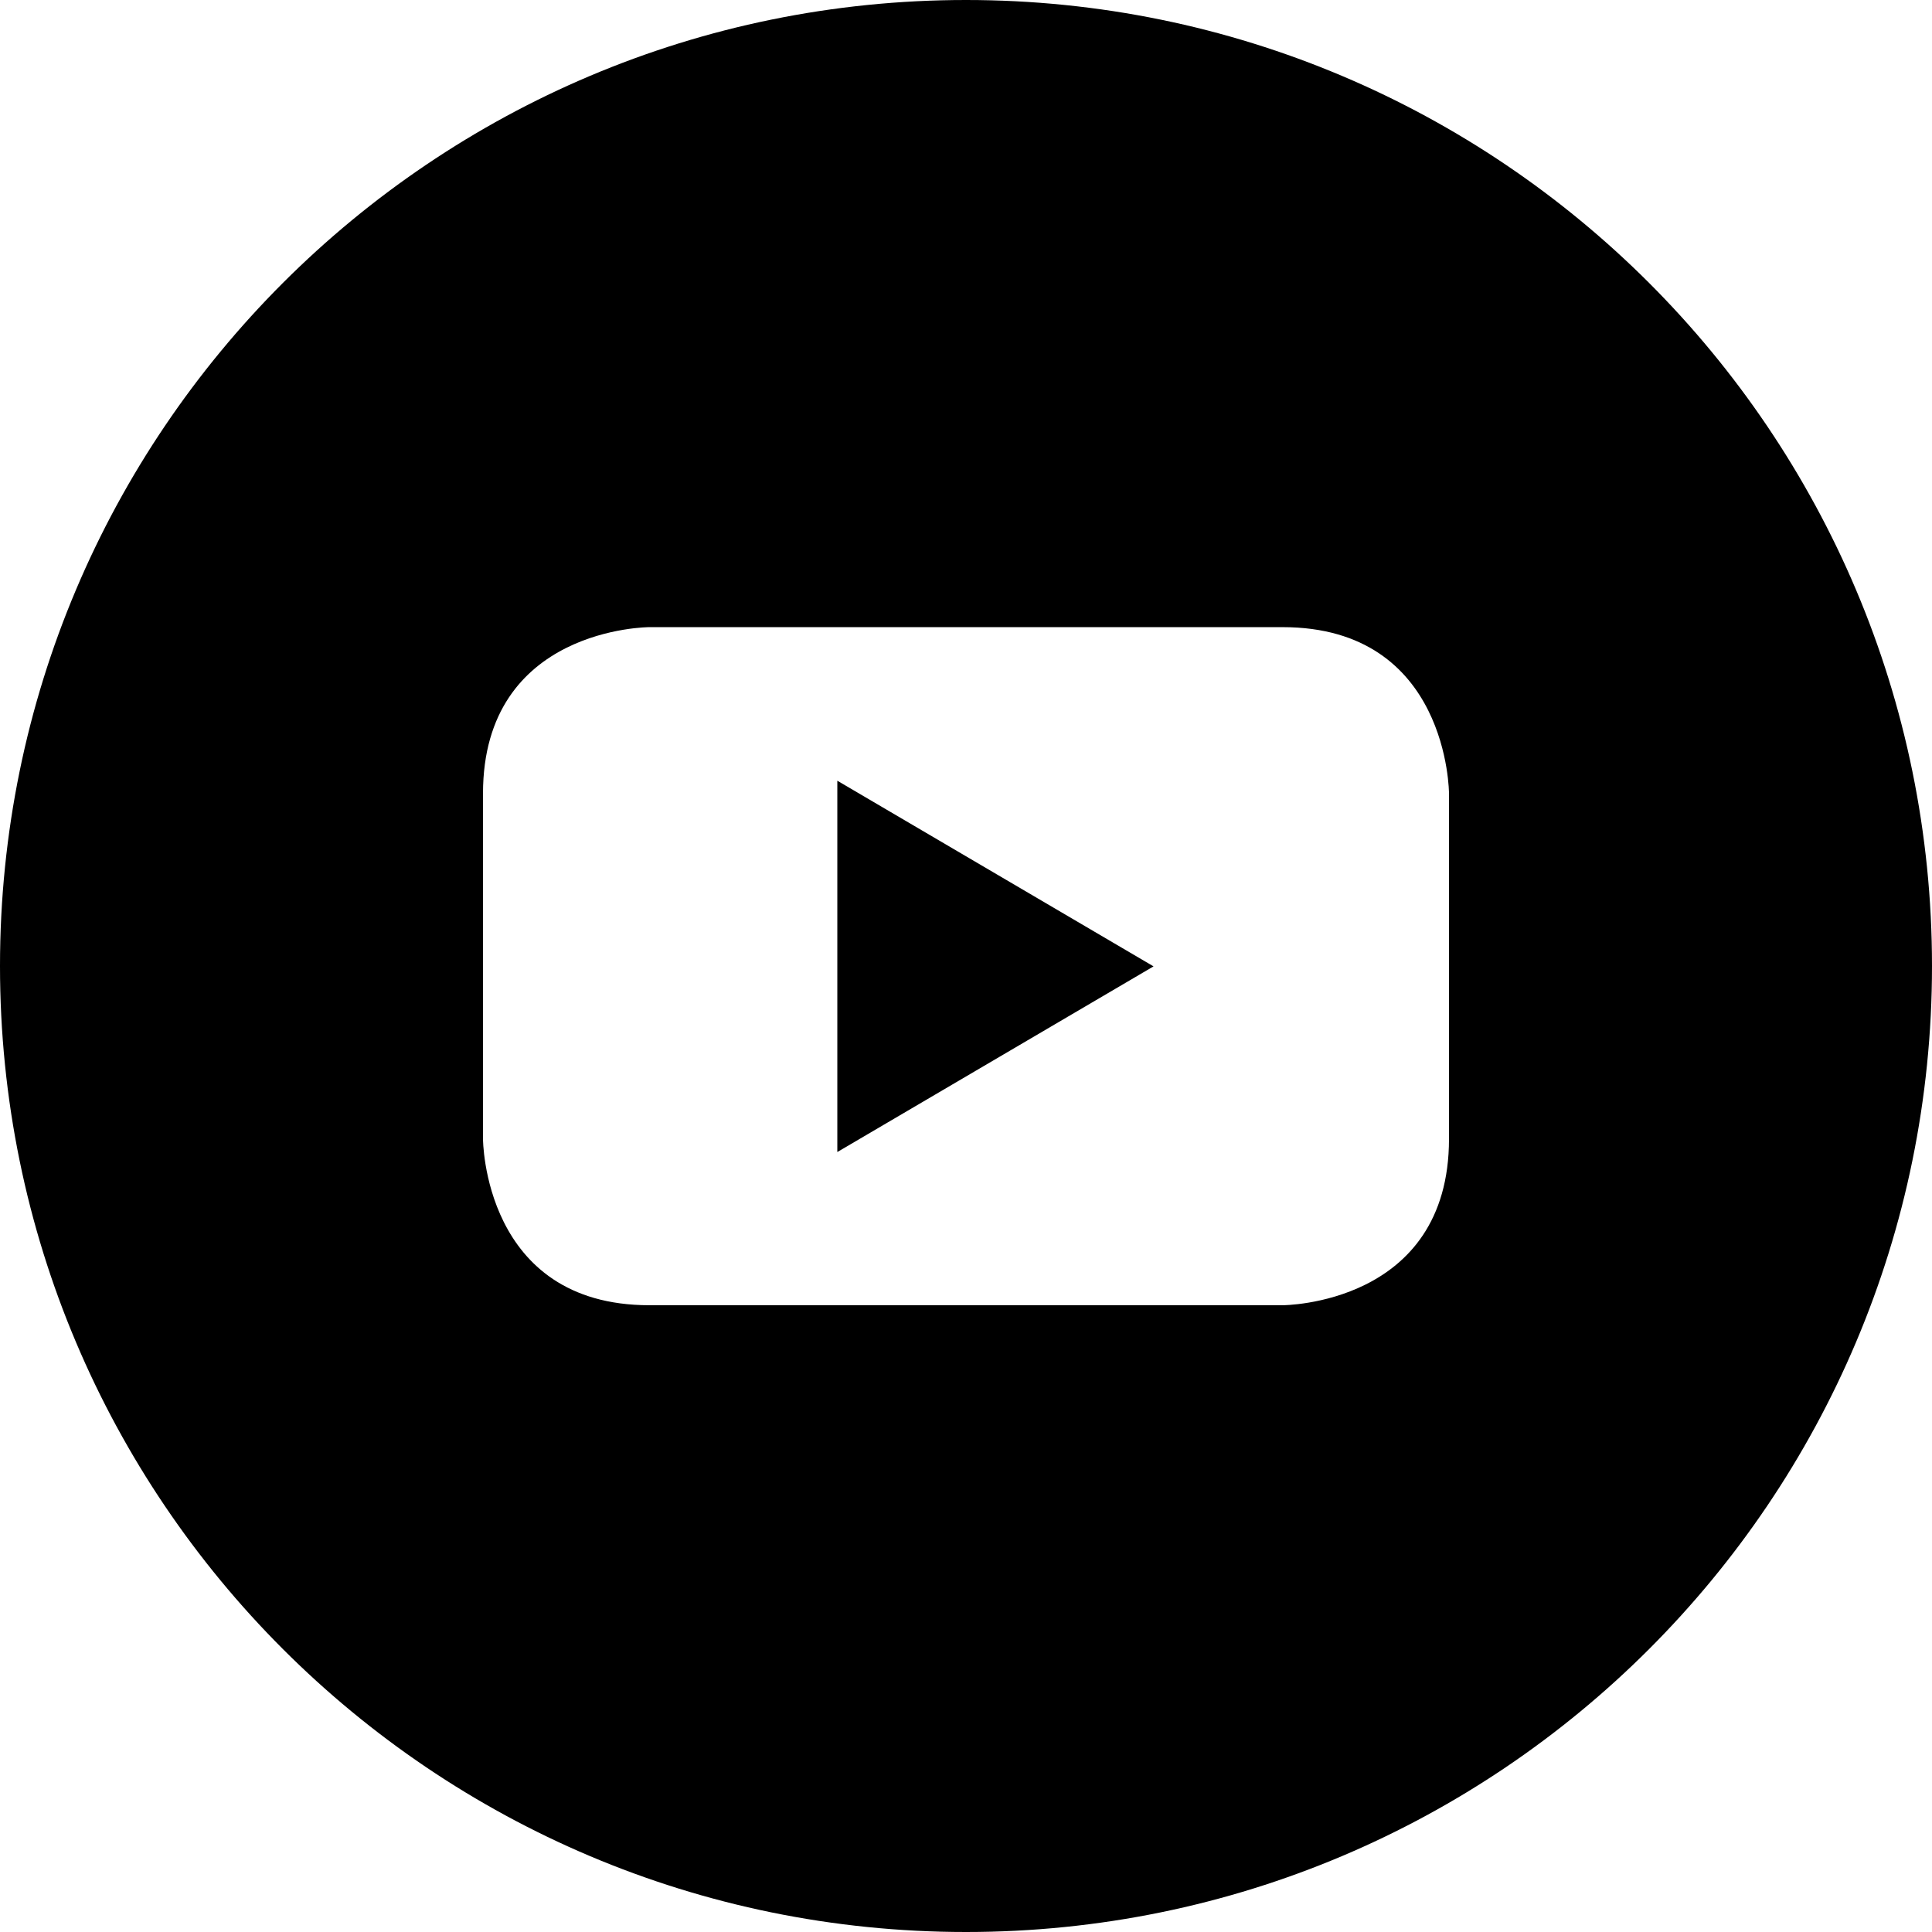
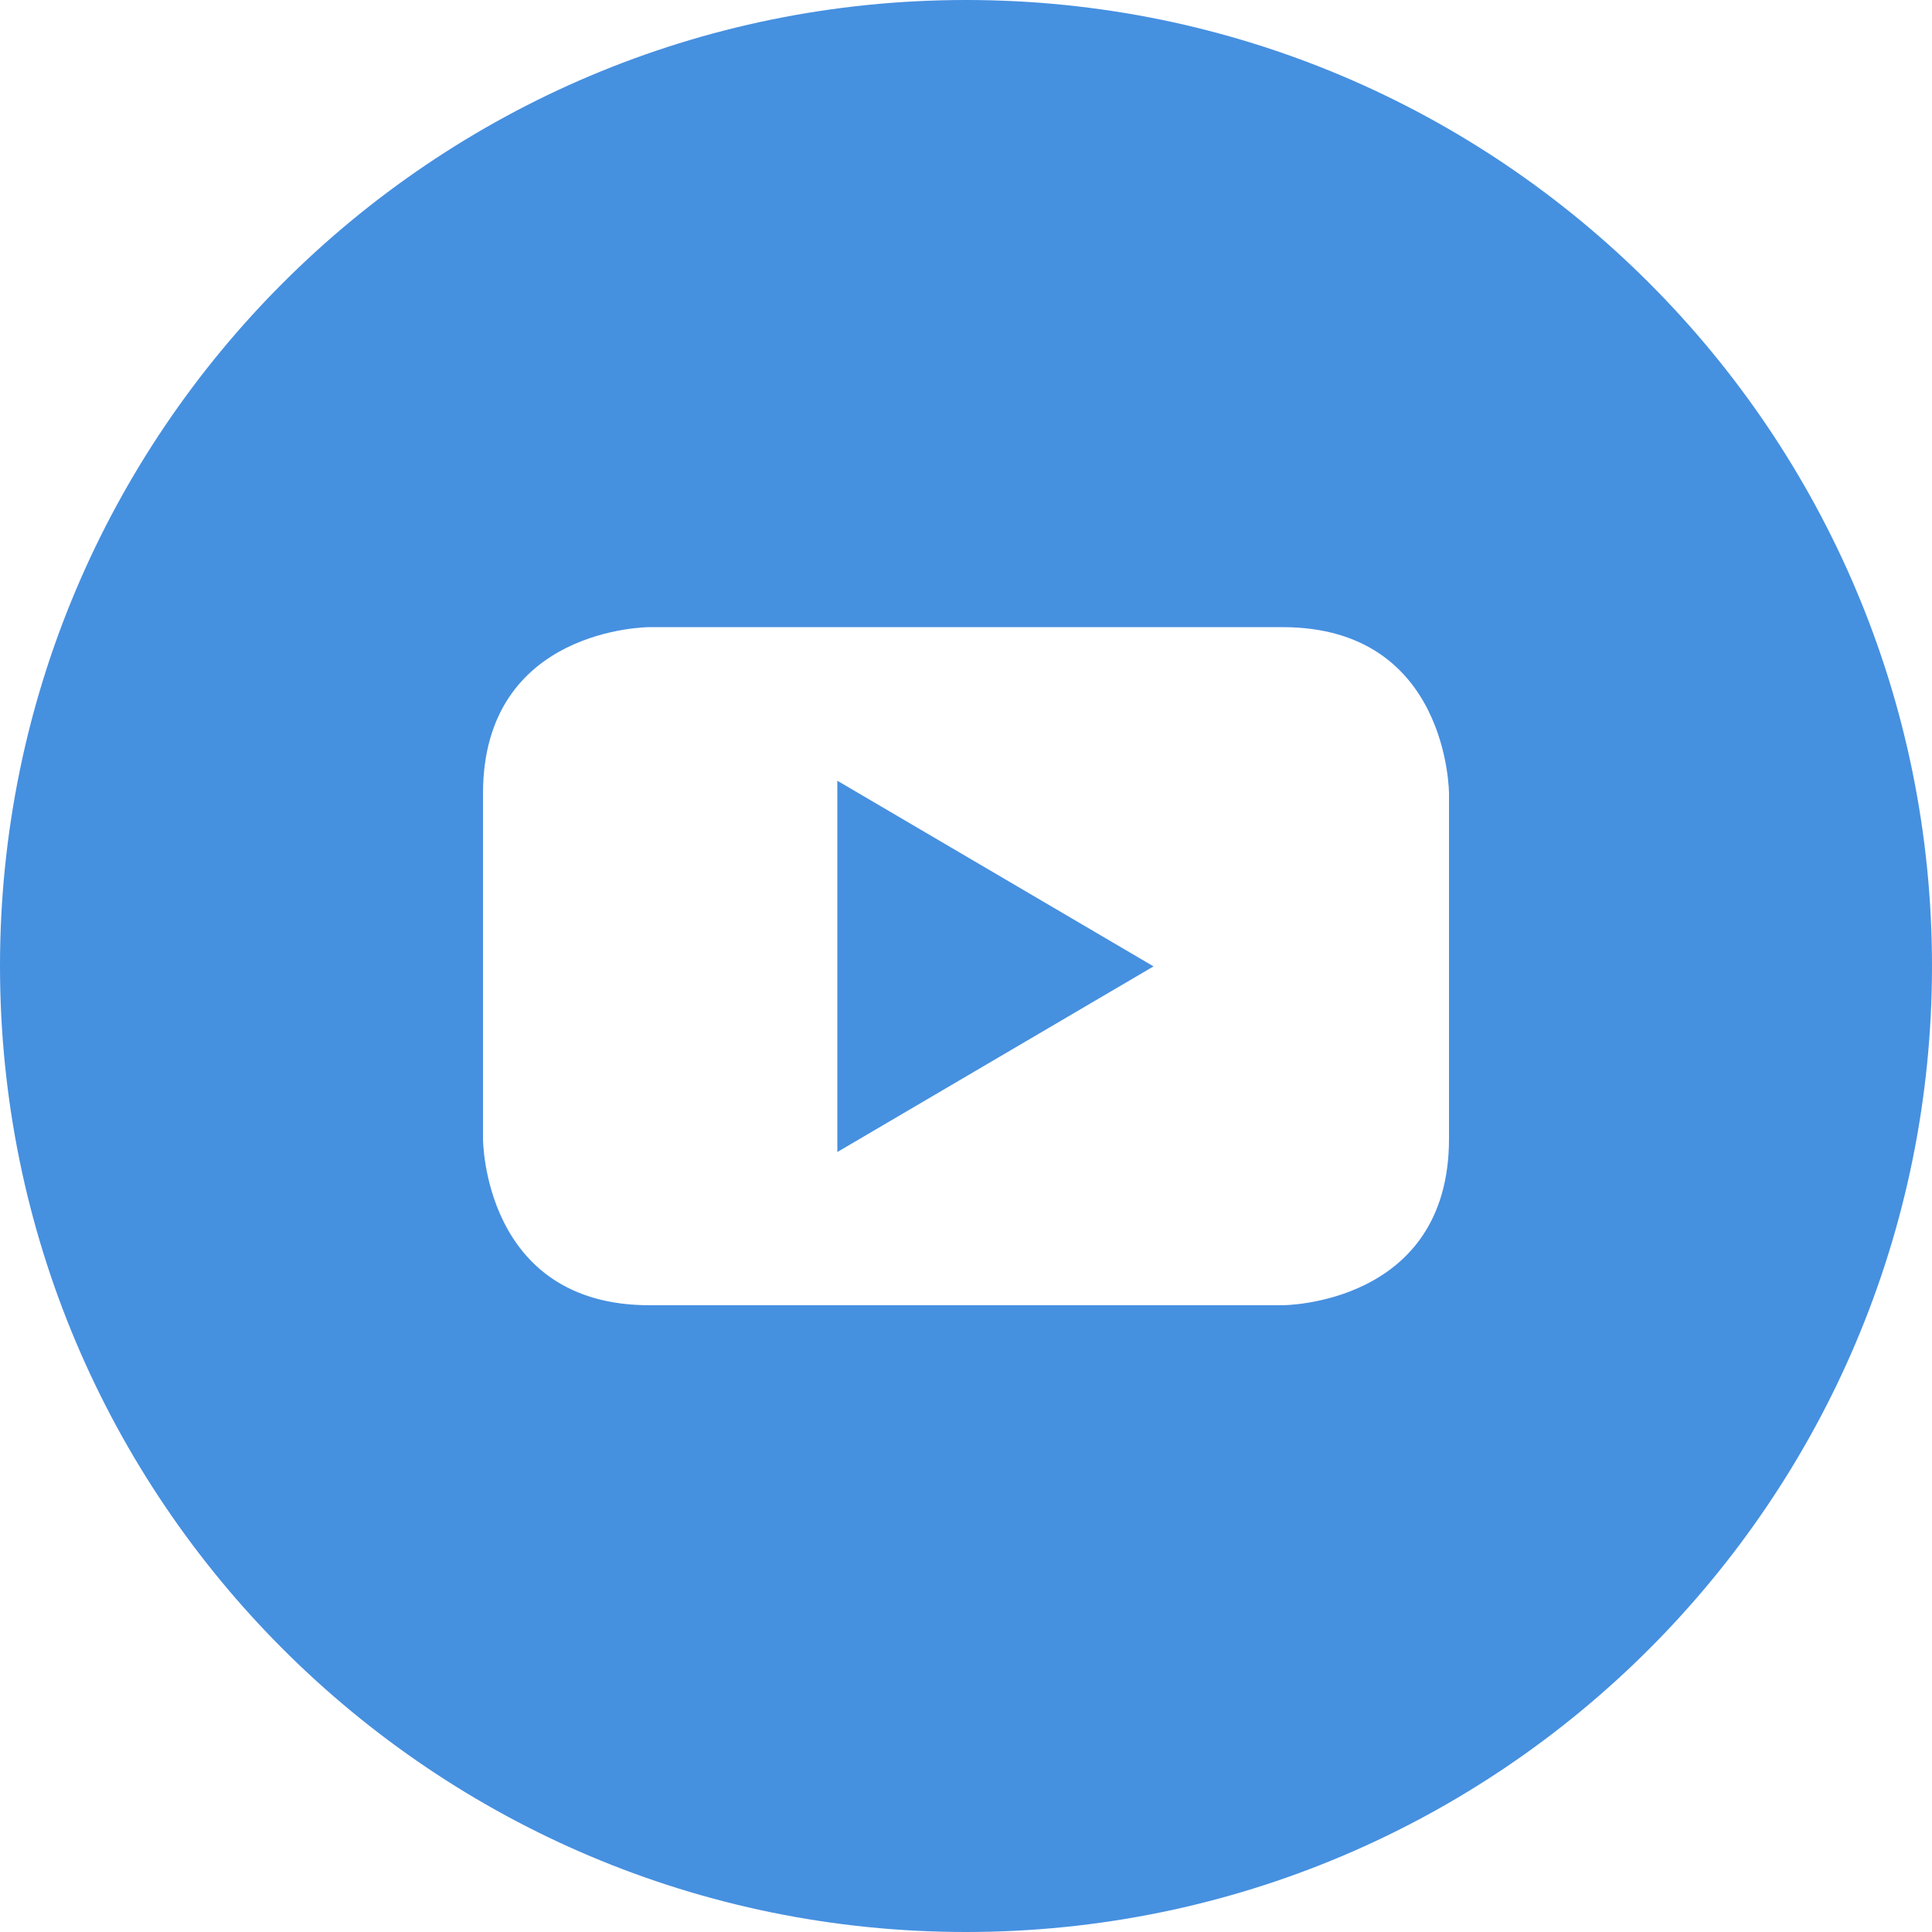
- <svg xmlns="http://www.w3.org/2000/svg" fill="#000000" height="800px" width="800px" version="1.1" id="Layer_1" viewBox="-143 145 512 512" xml:space="preserve">
+ <svg xmlns="http://www.w3.org/2000/svg" fill="#4690e0" height="800px" width="800px" version="1.1" id="Layer_1" viewBox="-143 145 512 512" xml:space="preserve">
  <g>
    <polygon points="78.9,450.3 162.7,401.1 78.9,351.9  " />
    <path d="M113,145c-141.4,0-256,114.6-256,256s114.6,256,256,256s256-114.6,256-256S254.4,145,113,145z M241,446.8L241,446.8   c0,44.1-44.1,44.1-44.1,44.1H29.1c-44.1,0-44.1-44.1-44.1-44.1v-91.5c0-44.1,44.1-44.1,44.1-44.1h167.8c44.1,0,44.1,44.1,44.1,44.1   V446.8z" />
  </g>
</svg>
